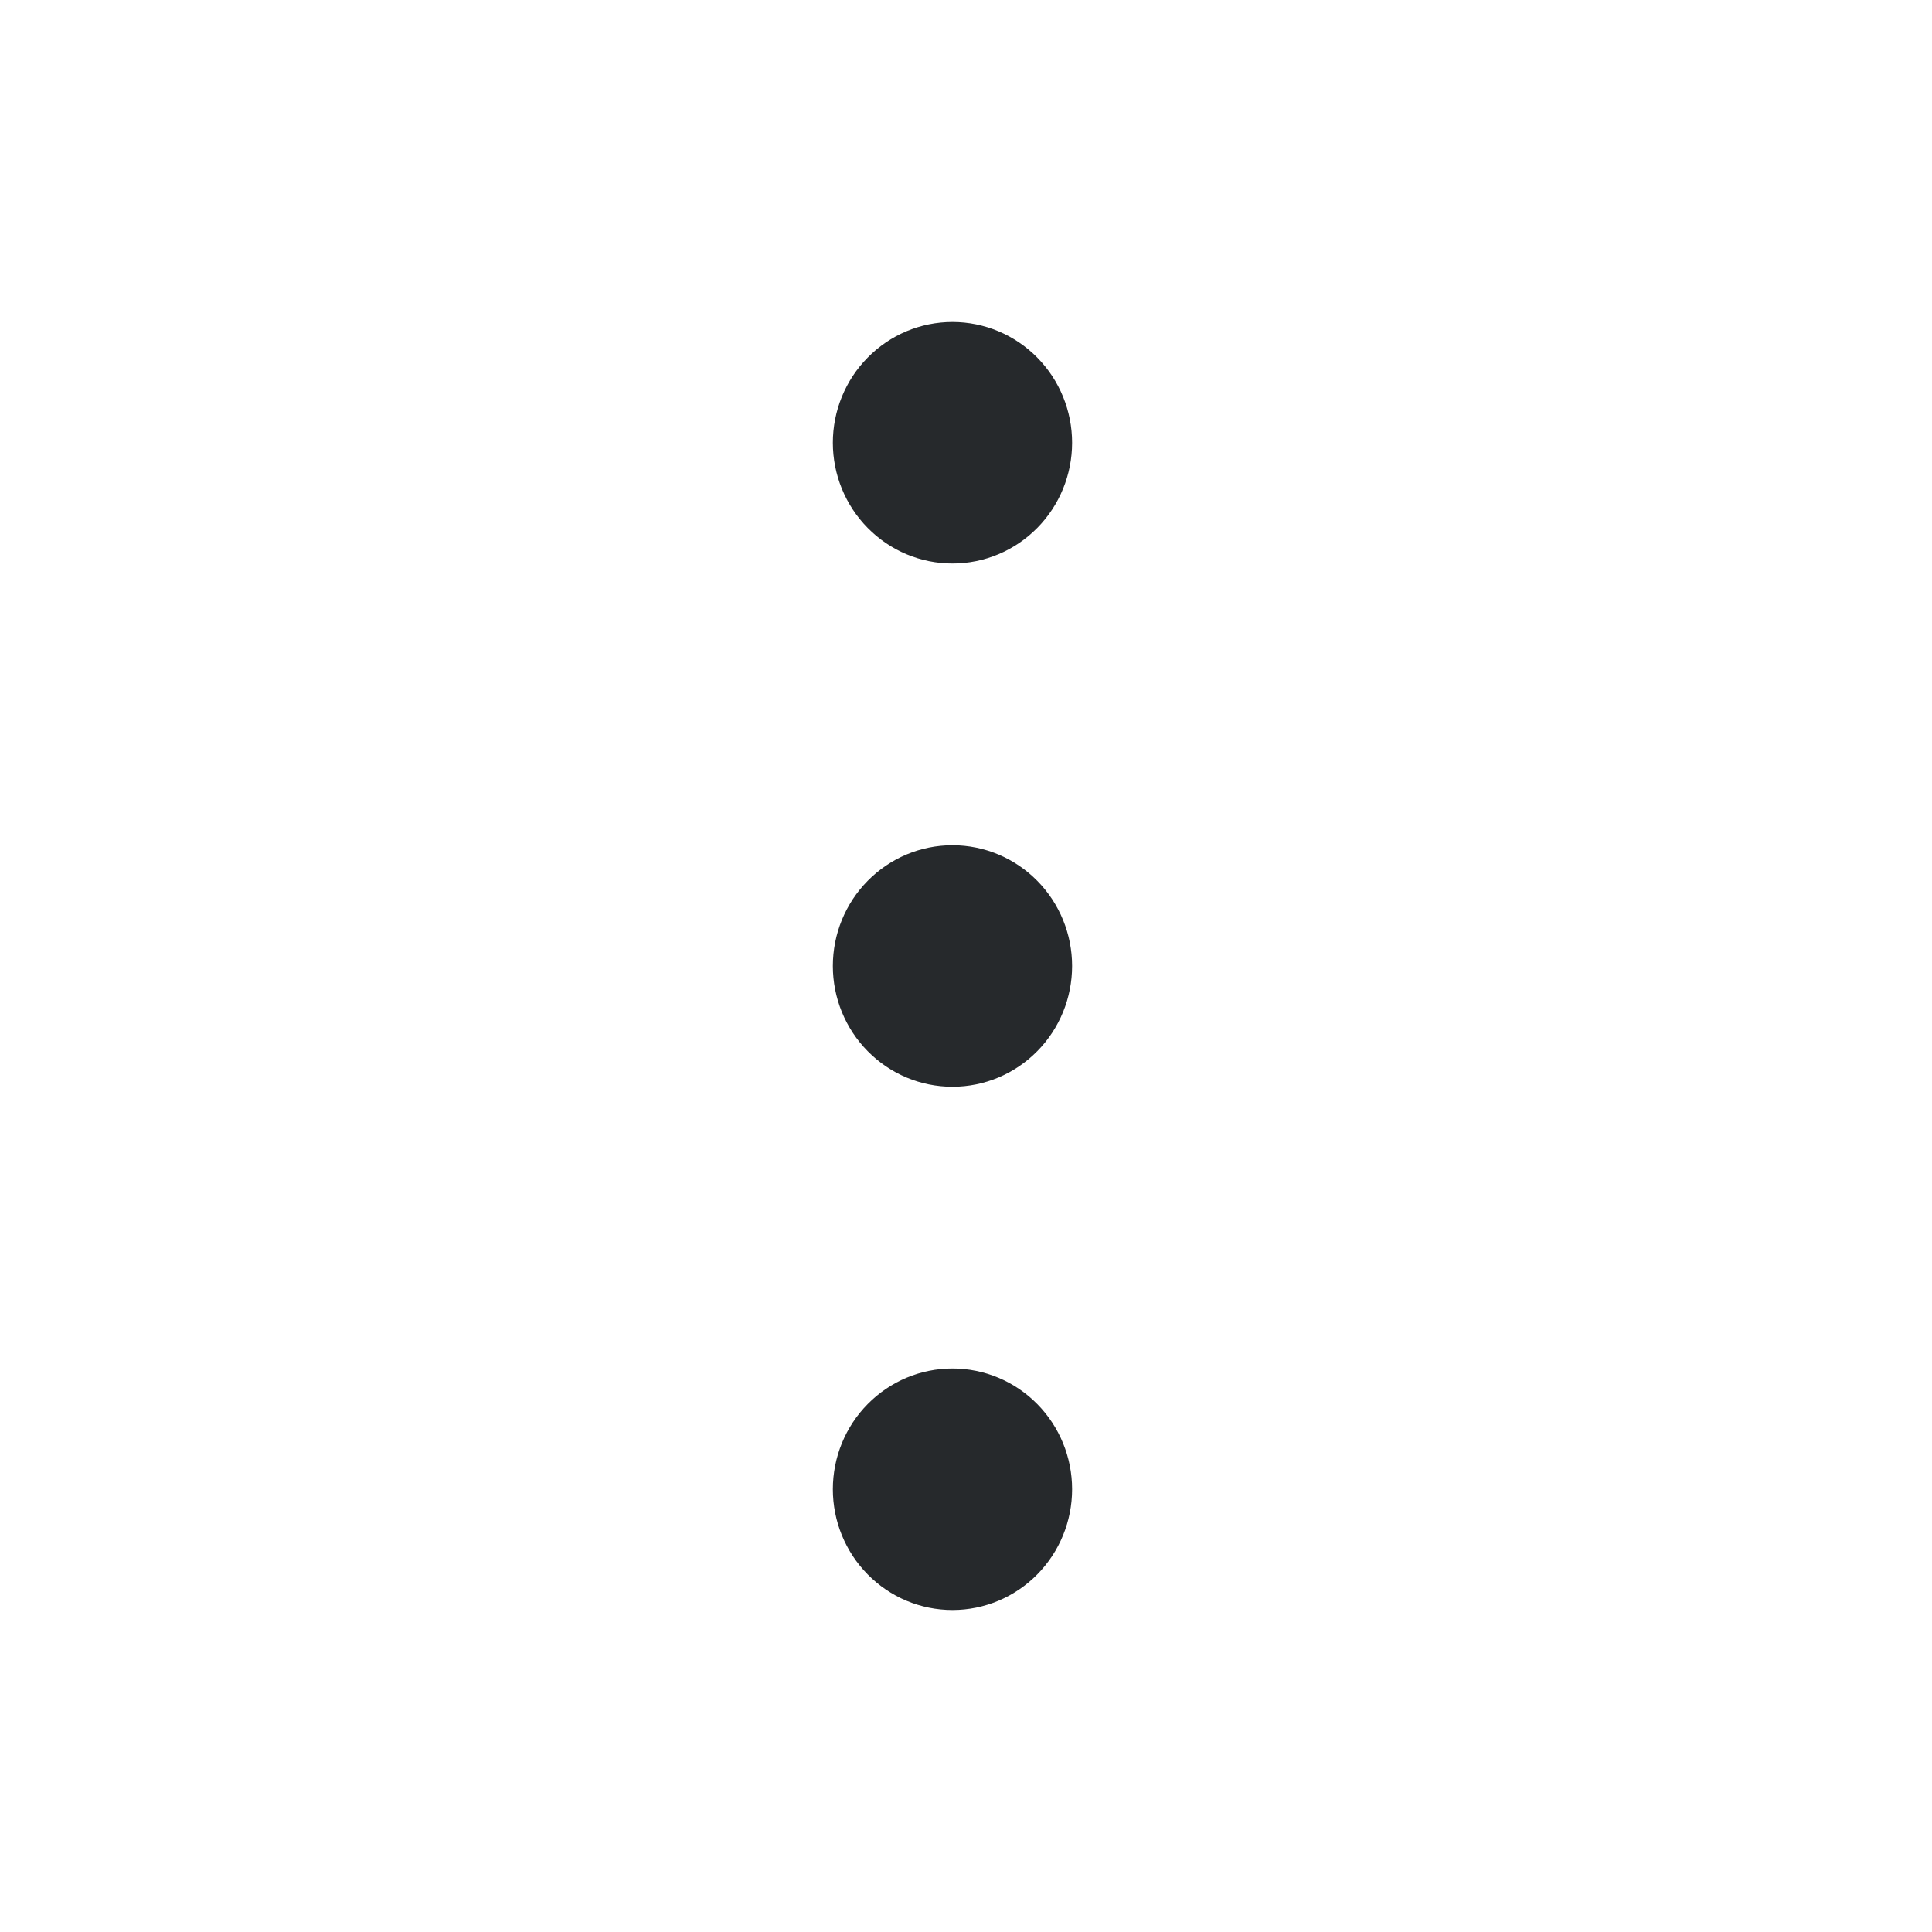
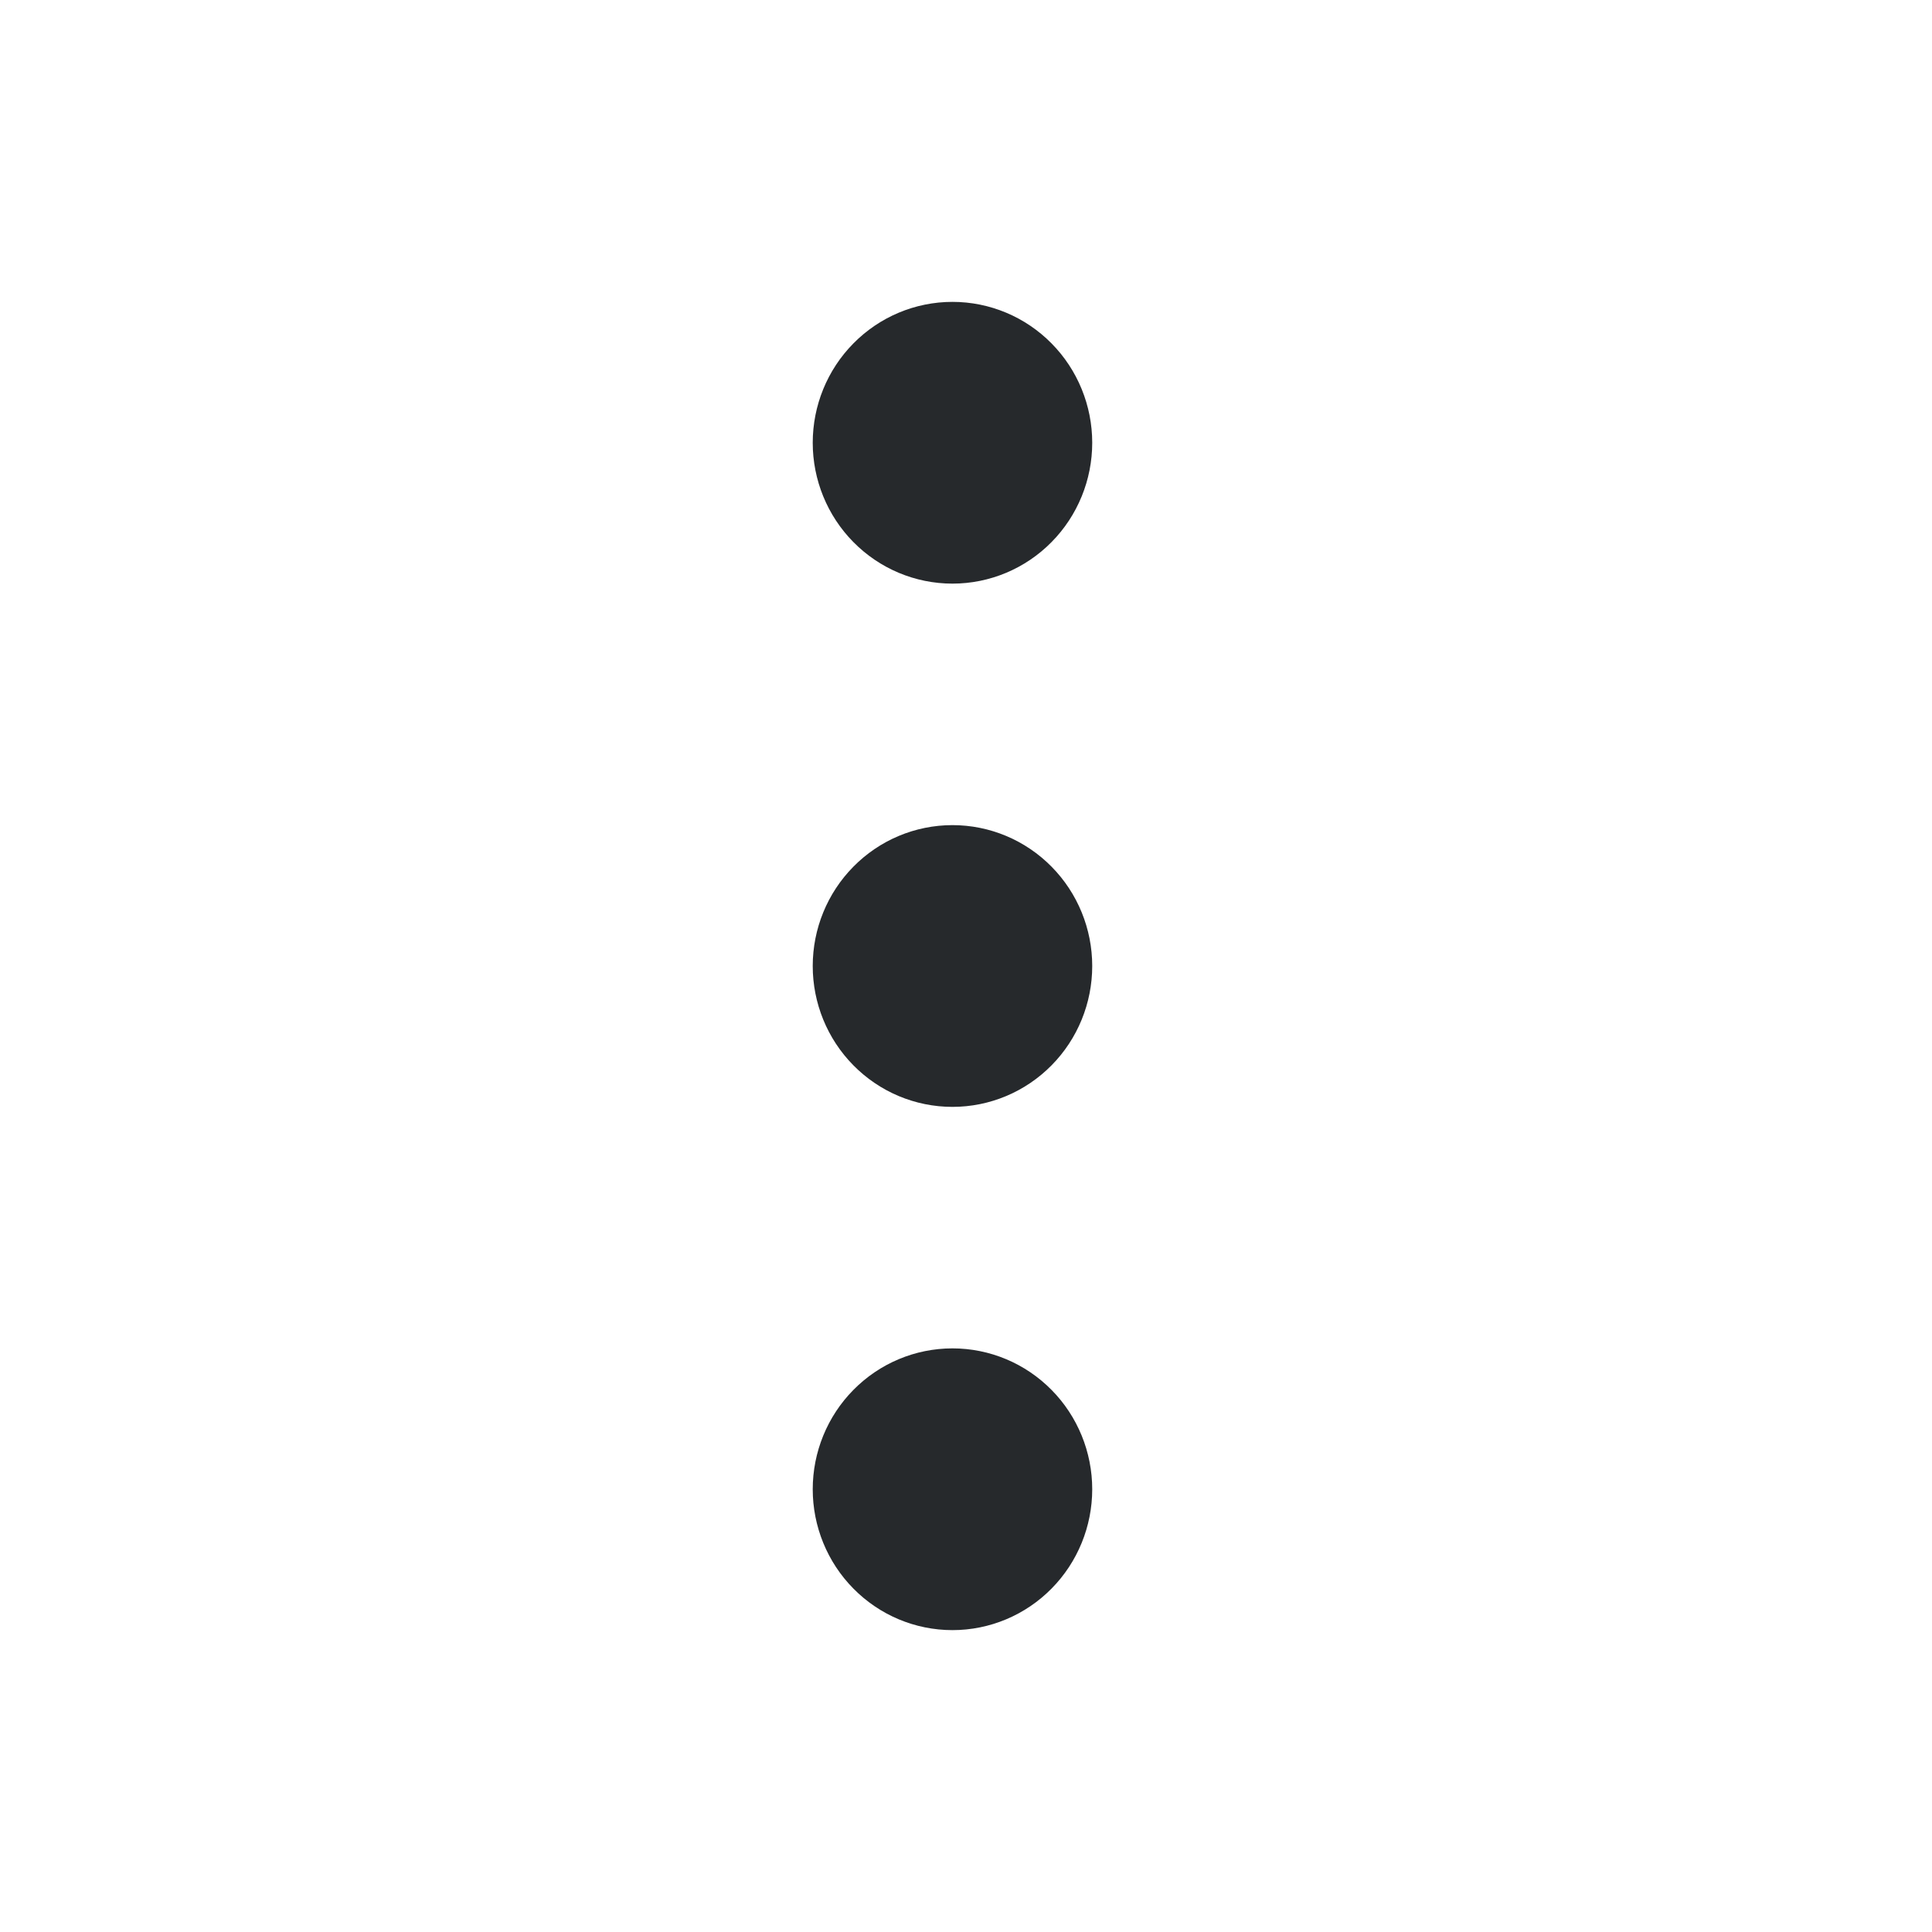
<svg xmlns="http://www.w3.org/2000/svg" width="24" height="24" viewBox="0 0 24 24" fill="none">
  <path d="M11.832 4.5C11.57 4.5 11.32 4.605 11.135 4.793C10.95 4.98 10.846 5.235 10.846 5.5C10.846 5.765 10.95 6.02 11.135 6.207C11.32 6.395 11.57 6.5 11.832 6.5C12.093 6.5 12.344 6.395 12.529 6.207C12.714 6.02 12.818 5.765 12.818 5.5C12.818 5.235 12.714 4.98 12.529 4.793C12.344 4.605 12.093 4.5 11.832 4.5Z" fill="#26292C" />
  <path d="M11.832 11C11.57 11 11.32 11.105 11.135 11.293C10.95 11.48 10.846 11.735 10.846 12C10.846 12.265 10.95 12.52 11.135 12.707C11.32 12.895 11.57 13 11.832 13C12.093 13 12.344 12.895 12.529 12.707C12.714 12.52 12.818 12.265 12.818 12C12.818 11.735 12.714 11.48 12.529 11.293C12.344 11.105 12.093 11 11.832 11Z" fill="#26292C" />
  <path d="M11.832 17.5C11.57 17.5 11.32 17.605 11.135 17.793C10.95 17.98 10.846 18.235 10.846 18.5C10.846 18.765 10.95 19.02 11.135 19.207C11.32 19.395 11.57 19.5 11.832 19.5C12.093 19.5 12.344 19.395 12.529 19.207C12.714 19.02 12.818 18.765 12.818 18.5C12.818 18.235 12.714 17.98 12.529 17.793C12.344 17.605 12.093 17.5 11.832 17.5Z" fill="#26292C" />
-   <path d="M11.832 4.5C11.57 4.5 11.32 4.605 11.135 4.793C10.95 4.98 10.846 5.235 10.846 5.5C10.846 5.765 10.95 6.02 11.135 6.207C11.32 6.395 11.57 6.5 11.832 6.5C12.093 6.5 12.344 6.395 12.529 6.207C12.714 6.02 12.818 5.765 12.818 5.5C12.818 5.235 12.714 4.98 12.529 4.793C12.344 4.605 12.093 4.5 11.832 4.5Z" stroke="#26292C" strokeLinecap="round" strokeLinejoin="round" />
-   <path d="M11.832 11C11.57 11 11.32 11.105 11.135 11.293C10.95 11.48 10.846 11.735 10.846 12C10.846 12.265 10.95 12.52 11.135 12.707C11.32 12.895 11.57 13 11.832 13C12.093 13 12.344 12.895 12.529 12.707C12.714 12.52 12.818 12.265 12.818 12C12.818 11.735 12.714 11.48 12.529 11.293C12.344 11.105 12.093 11 11.832 11Z" stroke="#26292C" strokeLinecap="round" strokeLinejoin="round" />
-   <path d="M11.832 17.5C11.57 17.5 11.32 17.605 11.135 17.793C10.95 17.98 10.846 18.235 10.846 18.5C10.846 18.765 10.95 19.02 11.135 19.207C11.32 19.395 11.57 19.5 11.832 19.5C12.093 19.5 12.344 19.395 12.529 19.207C12.714 19.02 12.818 18.765 12.818 18.5C12.818 18.235 12.714 17.98 12.529 17.793C12.344 17.605 12.093 17.5 11.832 17.5Z" stroke="#26292C" strokeLinecap="round" strokeLinejoin="round" />
+   <path d="M11.832 4.5C11.57 4.5 11.32 4.605 11.135 4.793C10.95 4.98 10.846 5.235 10.846 5.5C10.846 5.765 10.95 6.02 11.135 6.207C11.32 6.395 11.57 6.5 11.832 6.5C12.093 6.5 12.344 6.395 12.529 6.207C12.714 6.02 12.818 5.765 12.818 5.5C12.818 5.235 12.714 4.98 12.529 4.793C12.344 4.605 12.093 4.5 11.832 4.5Z" stroke="#26292C" stroke-width="1.5" stroke-linecap="round" stroke-linejoin="round" />
+   <path d="M11.832 11C11.57 11 11.32 11.105 11.135 11.293C10.95 11.48 10.846 11.735 10.846 12C10.846 12.265 10.95 12.52 11.135 12.707C11.32 12.895 11.57 13 11.832 13C12.093 13 12.344 12.895 12.529 12.707C12.714 12.52 12.818 12.265 12.818 12C12.818 11.735 12.714 11.48 12.529 11.293C12.344 11.105 12.093 11 11.832 11Z" stroke="#26292C" stroke-width="1.5" stroke-linecap="round" stroke-linejoin="round" />
+   <path d="M11.832 17.5C11.57 17.5 11.32 17.605 11.135 17.793C10.95 17.98 10.846 18.235 10.846 18.5C10.846 18.765 10.95 19.02 11.135 19.207C11.32 19.395 11.57 19.5 11.832 19.5C12.093 19.5 12.344 19.395 12.529 19.207C12.714 19.02 12.818 18.765 12.818 18.5C12.818 18.235 12.714 17.98 12.529 17.793C12.344 17.605 12.093 17.5 11.832 17.5Z" stroke="#26292C" stroke-width="1.5" stroke-linecap="round" stroke-linejoin="round" />
</svg>
